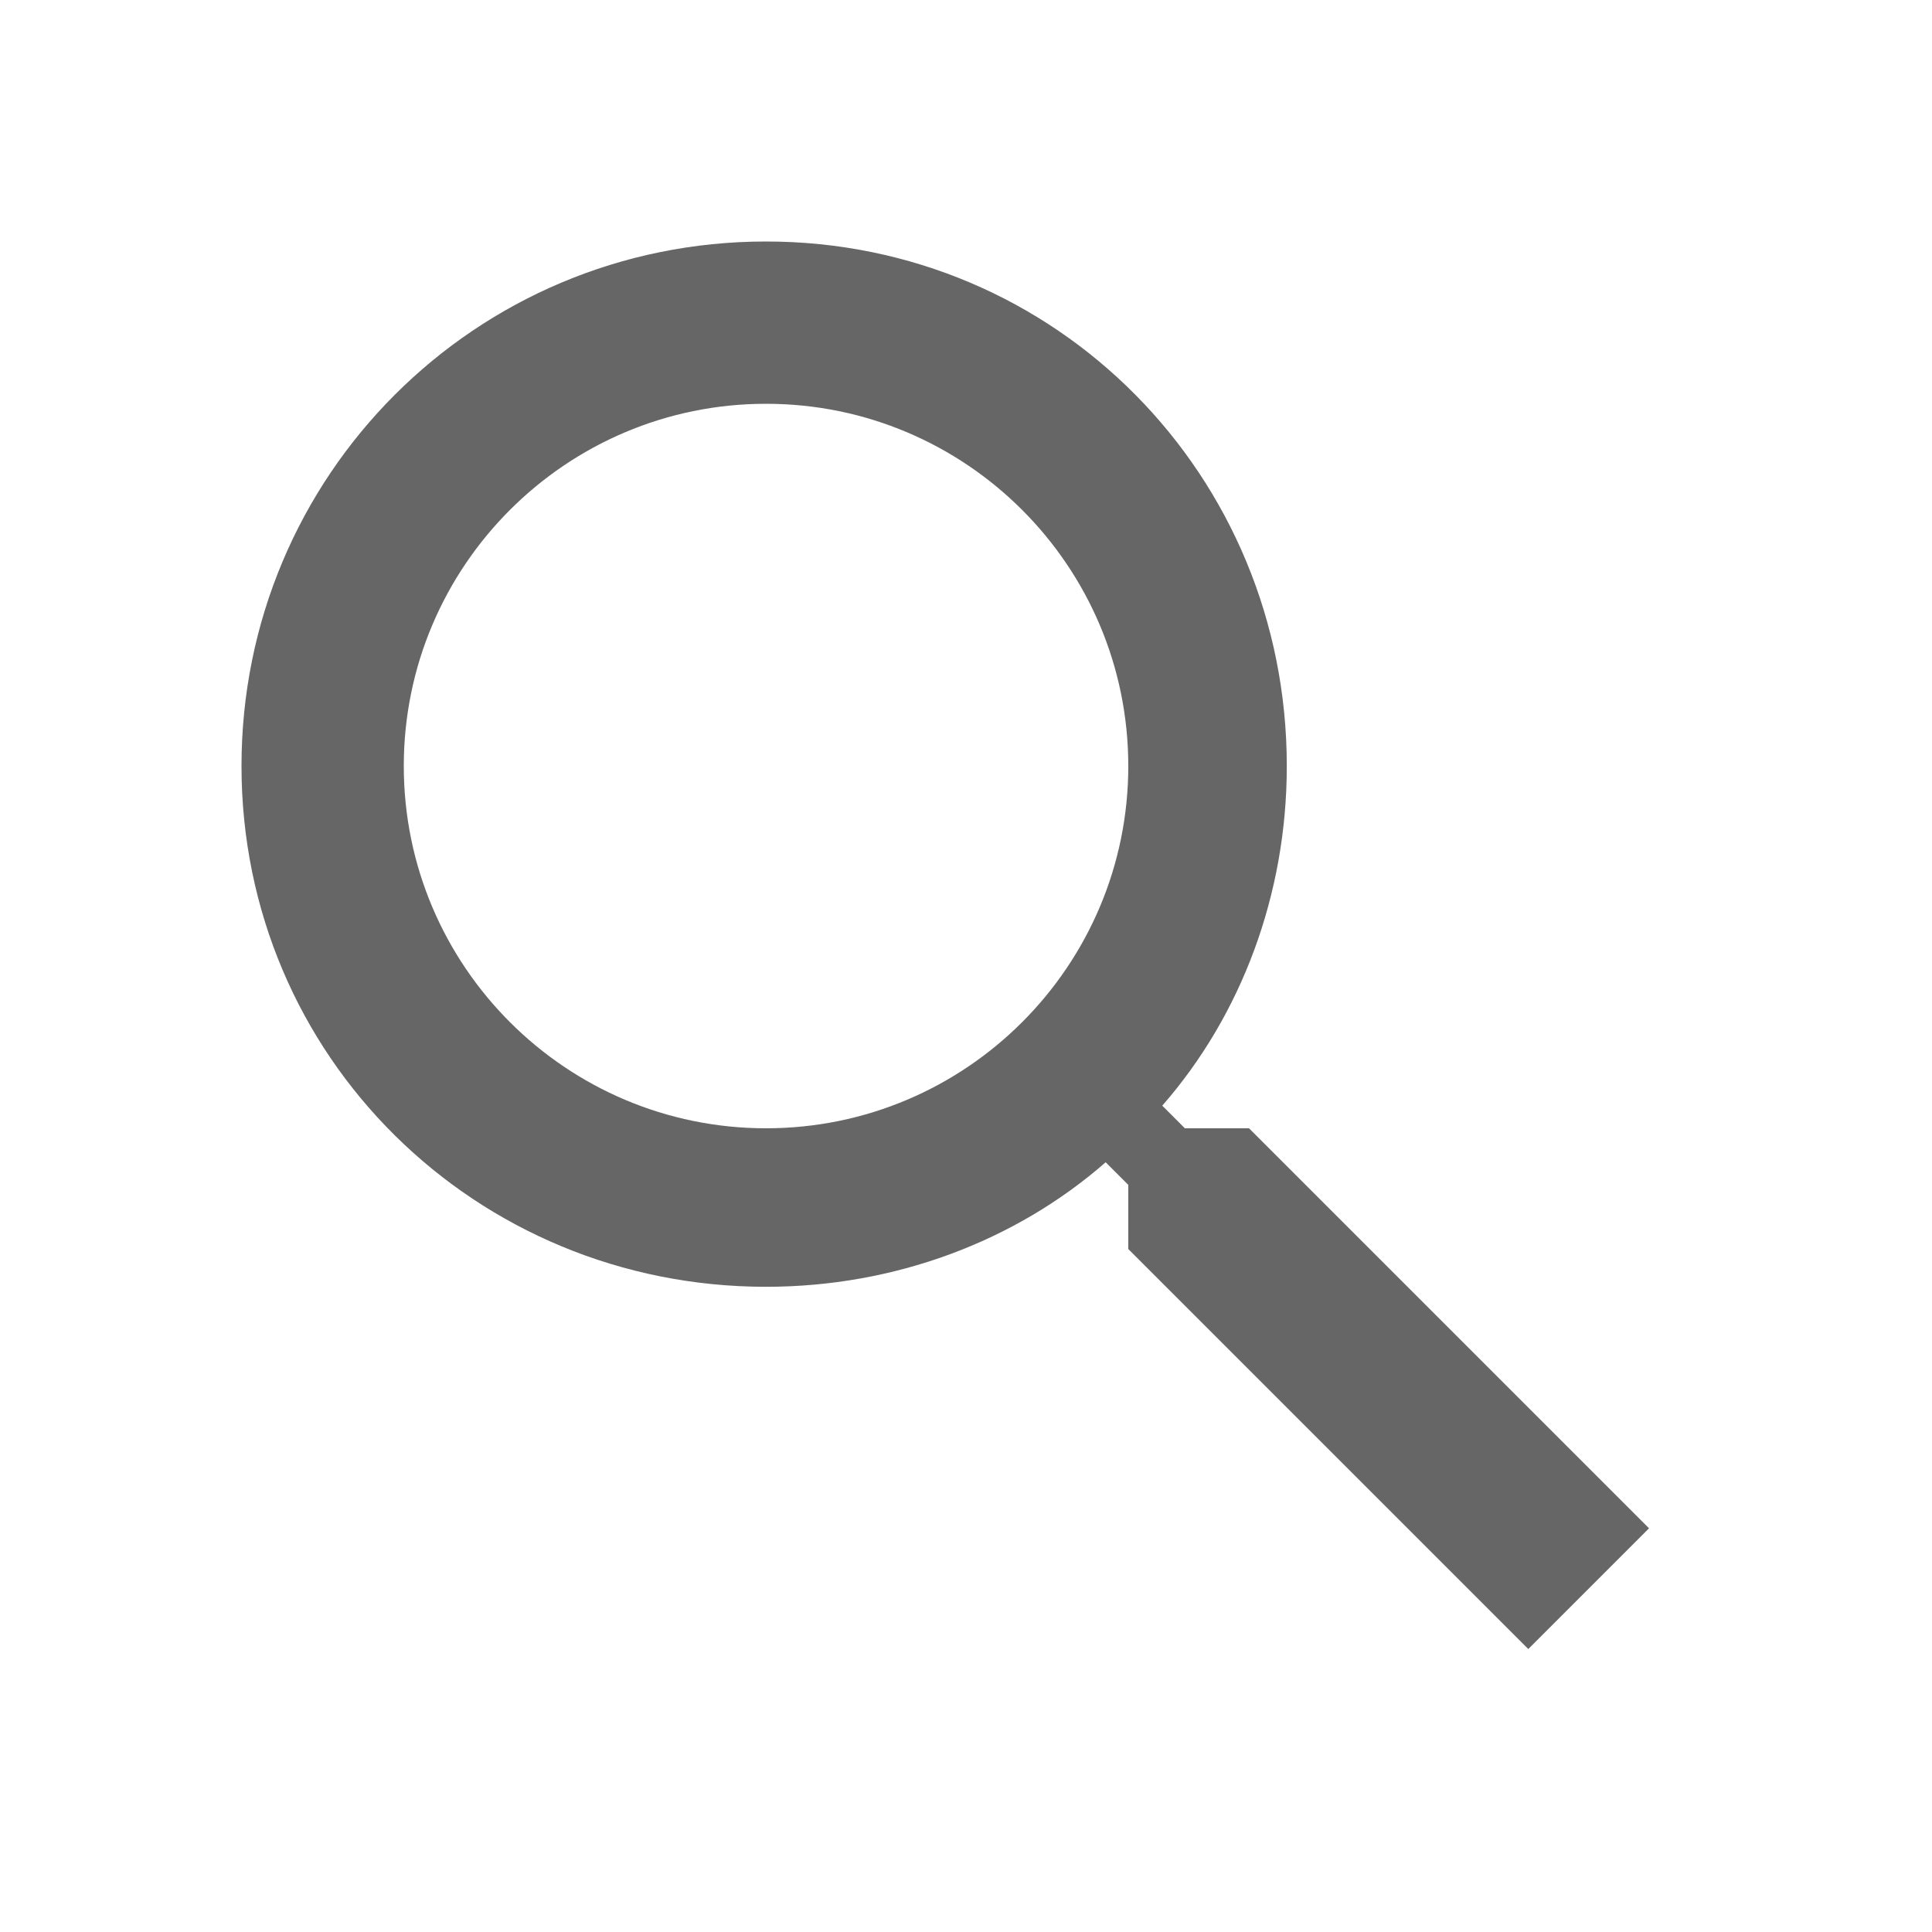
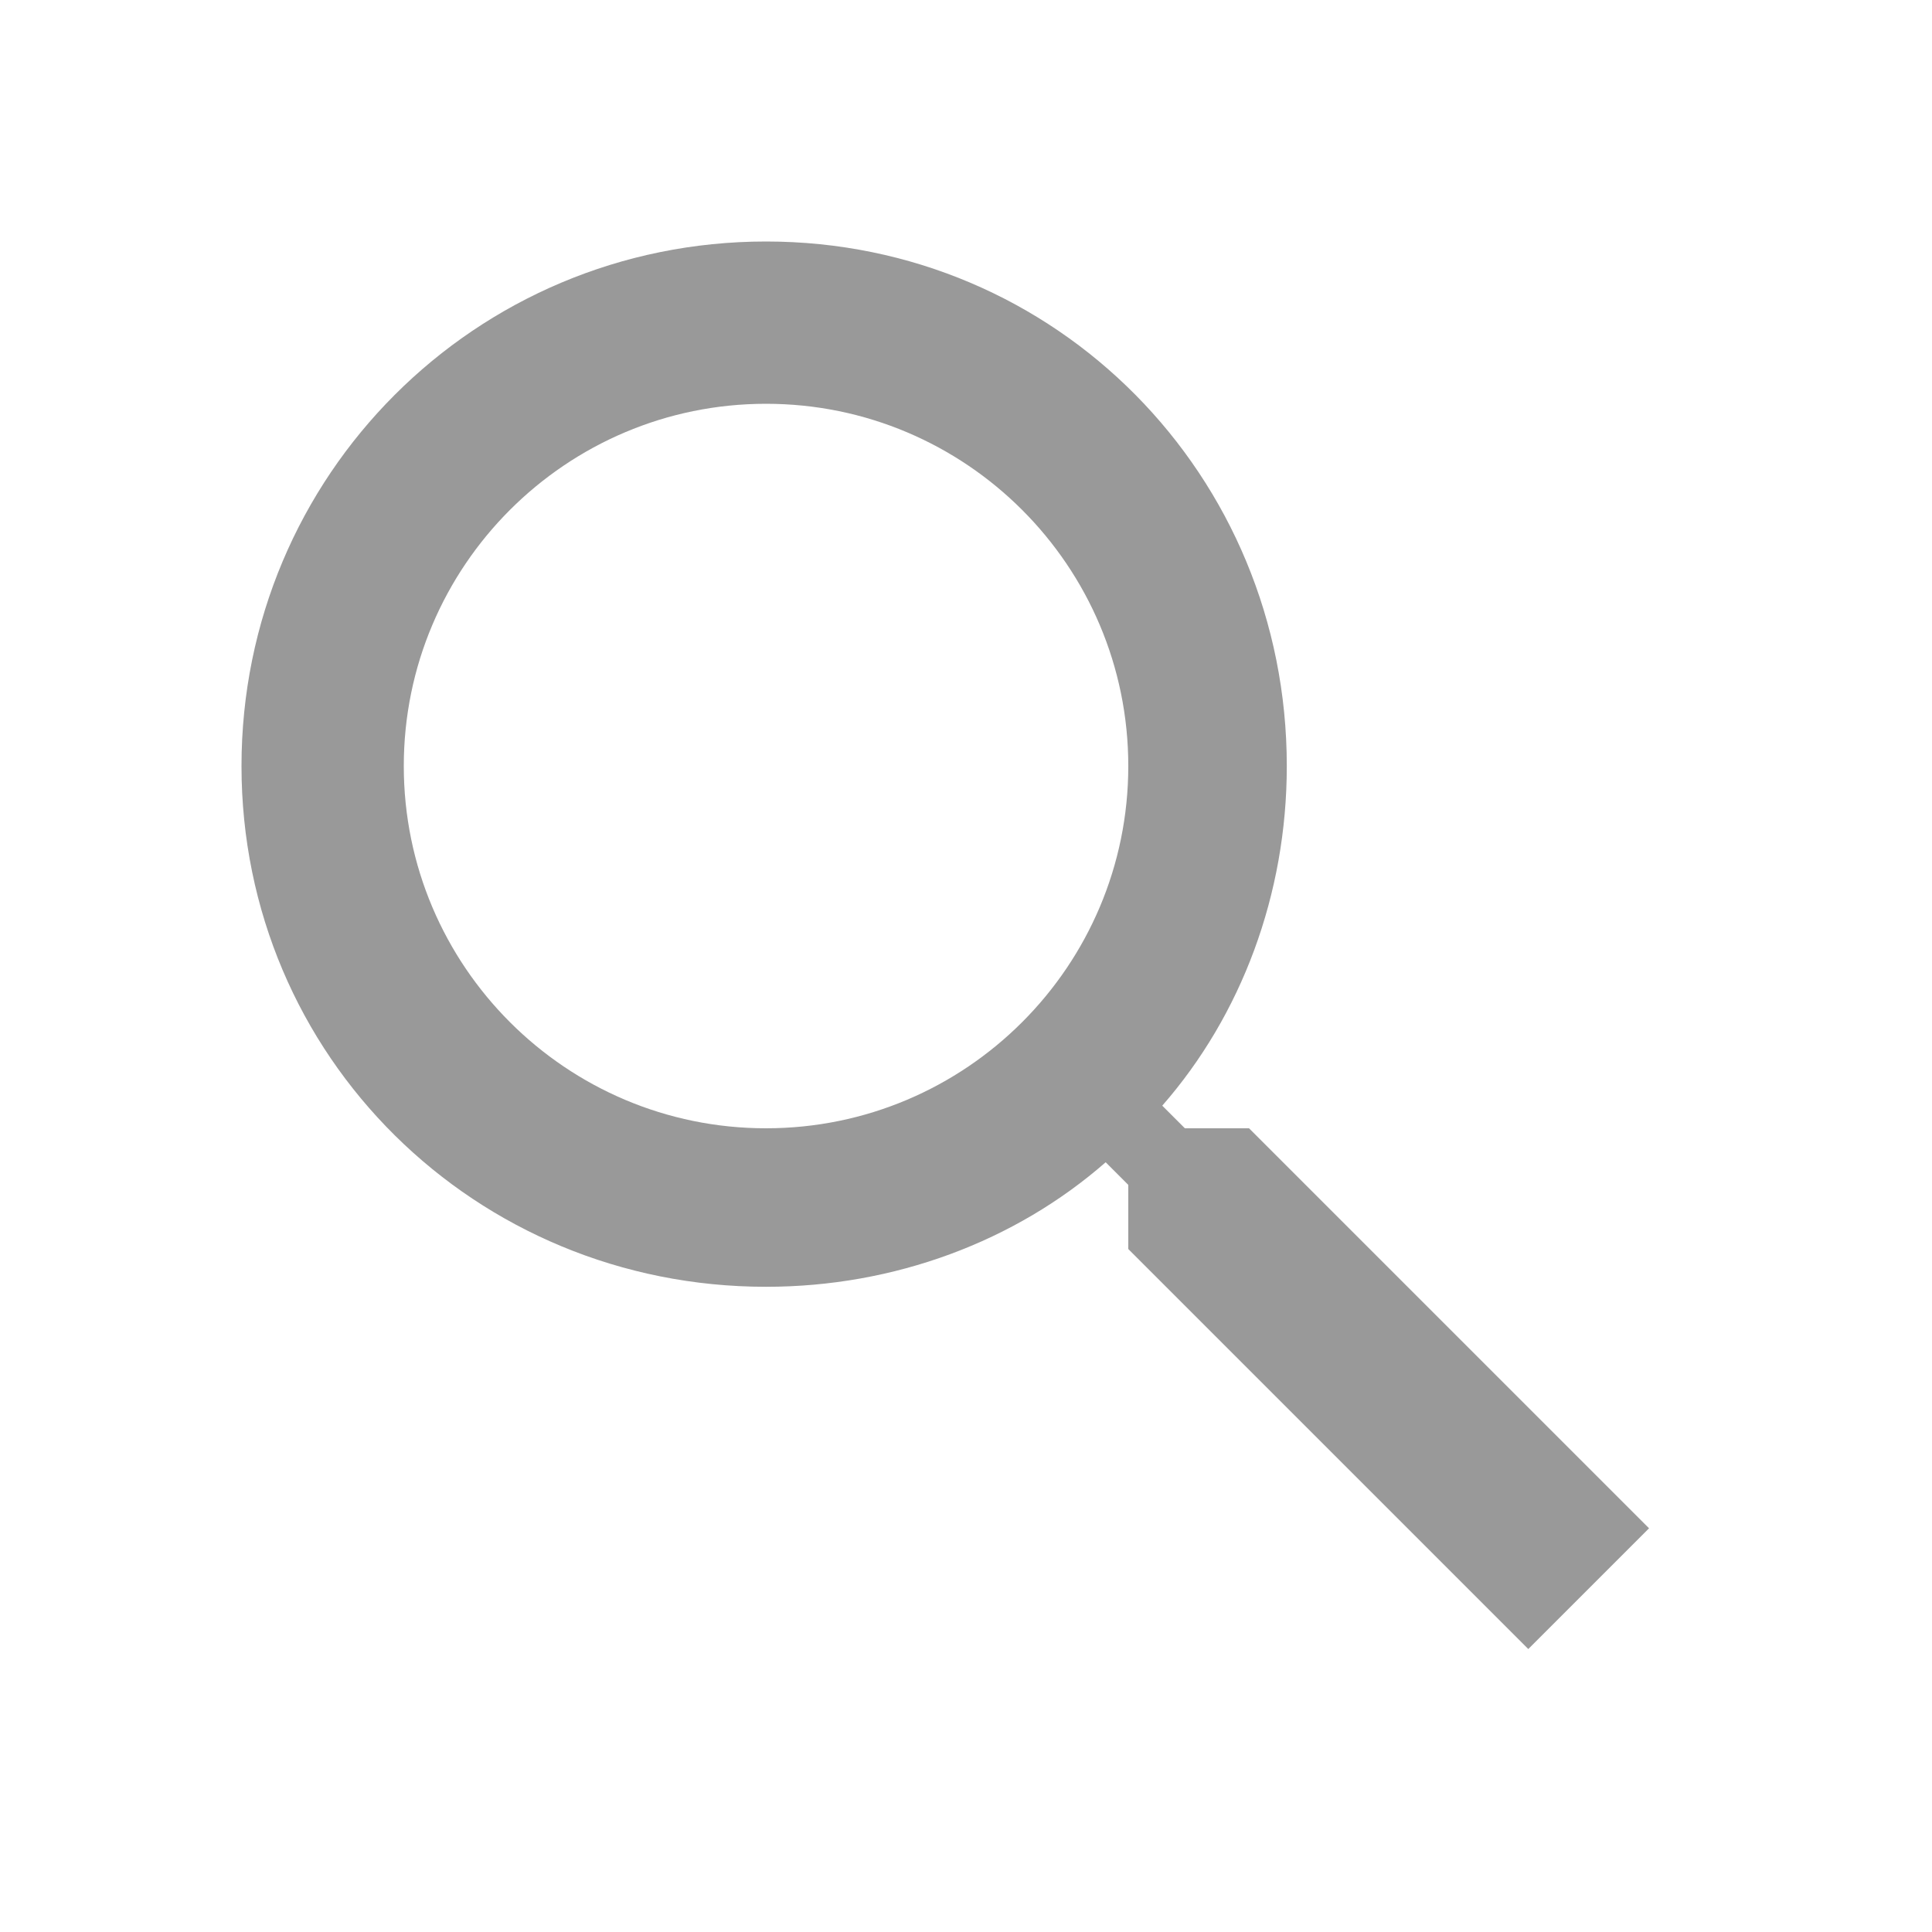
<svg xmlns="http://www.w3.org/2000/svg" version="1.1" width="24" height="24" viewBox="0 0 24 24">
-   <path fill="#666666" d="M9.516 14.016c2.484 0 4.5-2.016 4.5-4.5s-2.016-4.5-4.5-4.5-4.5 2.016-4.5 4.5 2.016 4.5 4.5 4.5zM15.516 14.016l4.969 4.969-1.5 1.5-4.969-4.969v-0.797l-0.281-0.281c-1.125 0.984-2.625 1.547-4.219 1.547-3.609 0-6.516-2.859-6.516-6.469s2.906-6.516 6.516-6.516 6.469 2.906 6.469 6.516c0 1.594-0.563 3.094-1.547 4.219l0.281 0.281h0.797z" />
+   <path fill="#999999" d="M9.516 14.016c2.484 0 4.5-2.016 4.5-4.5s-2.016-4.5-4.5-4.5-4.5 2.016-4.5 4.5 2.016 4.5 4.5 4.5zM15.516 14.016l4.969 4.969-1.5 1.5-4.969-4.969v-0.797l-0.281-0.281c-1.125 0.984-2.625 1.547-4.219 1.547-3.609 0-6.516-2.859-6.516-6.469s2.906-6.516 6.516-6.516 6.469 2.906 6.469 6.516c0 1.594-0.563 3.094-1.547 4.219l0.281 0.281h0.797z" />
</svg>
